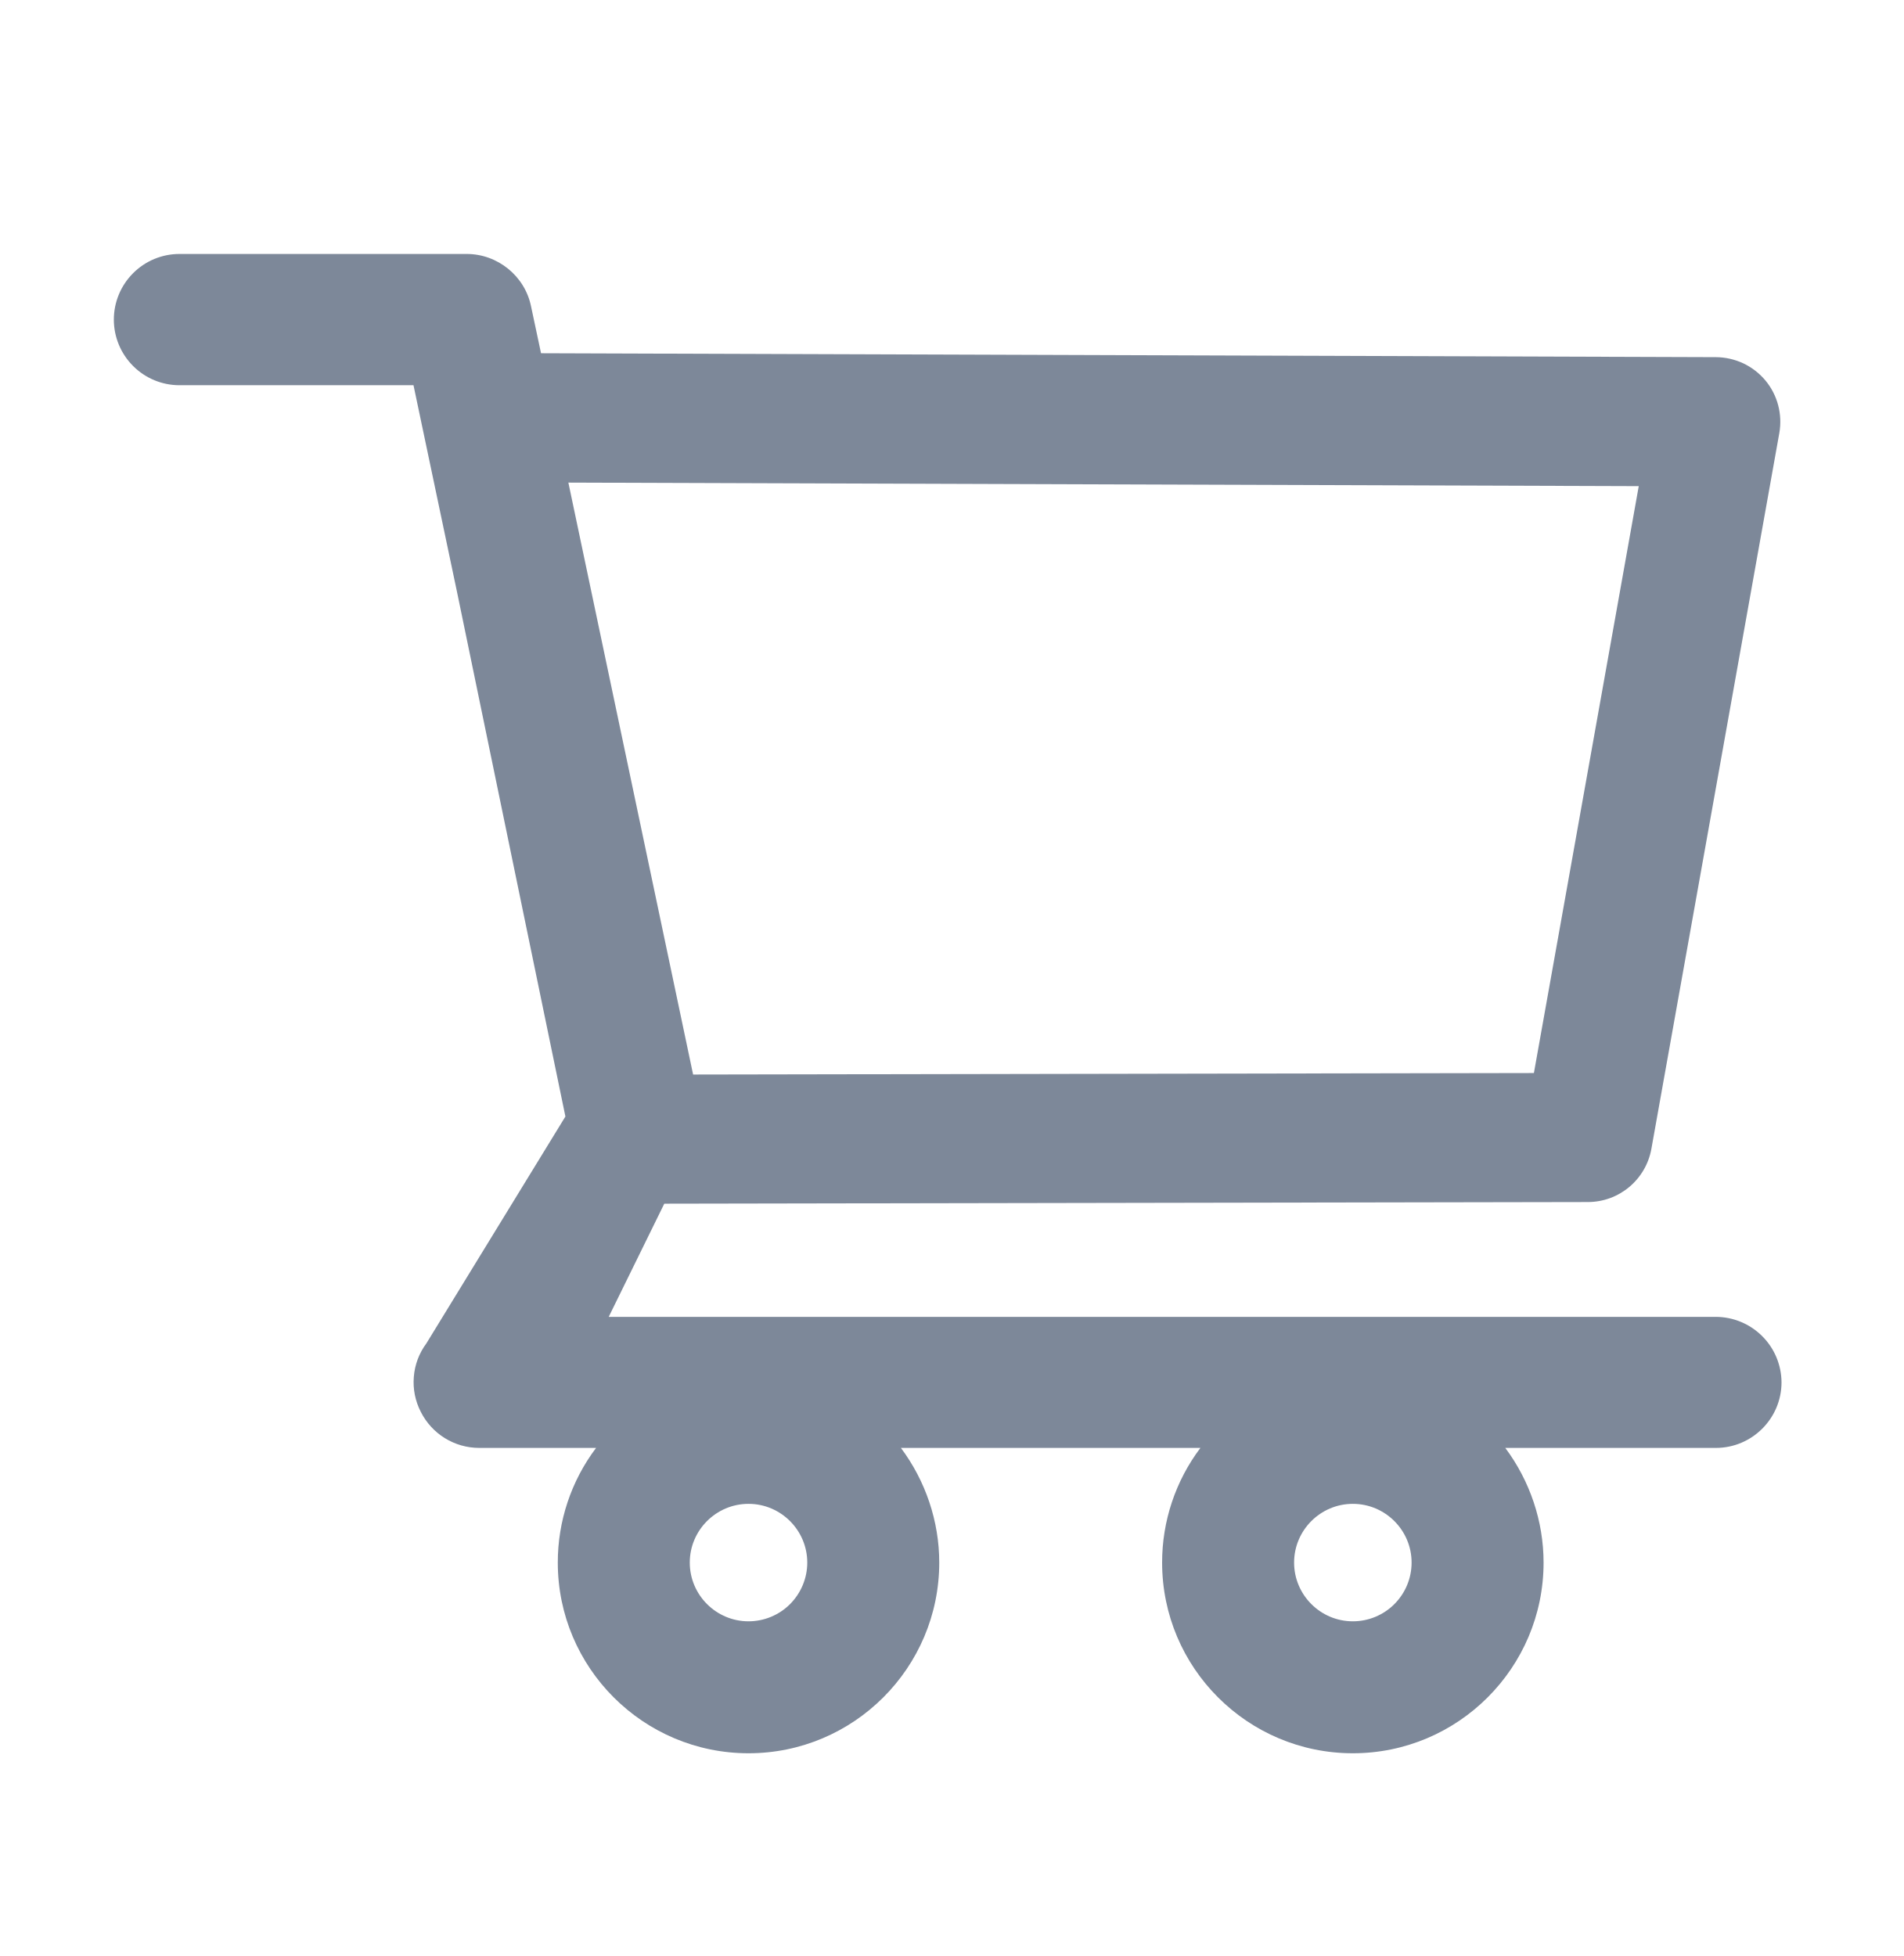
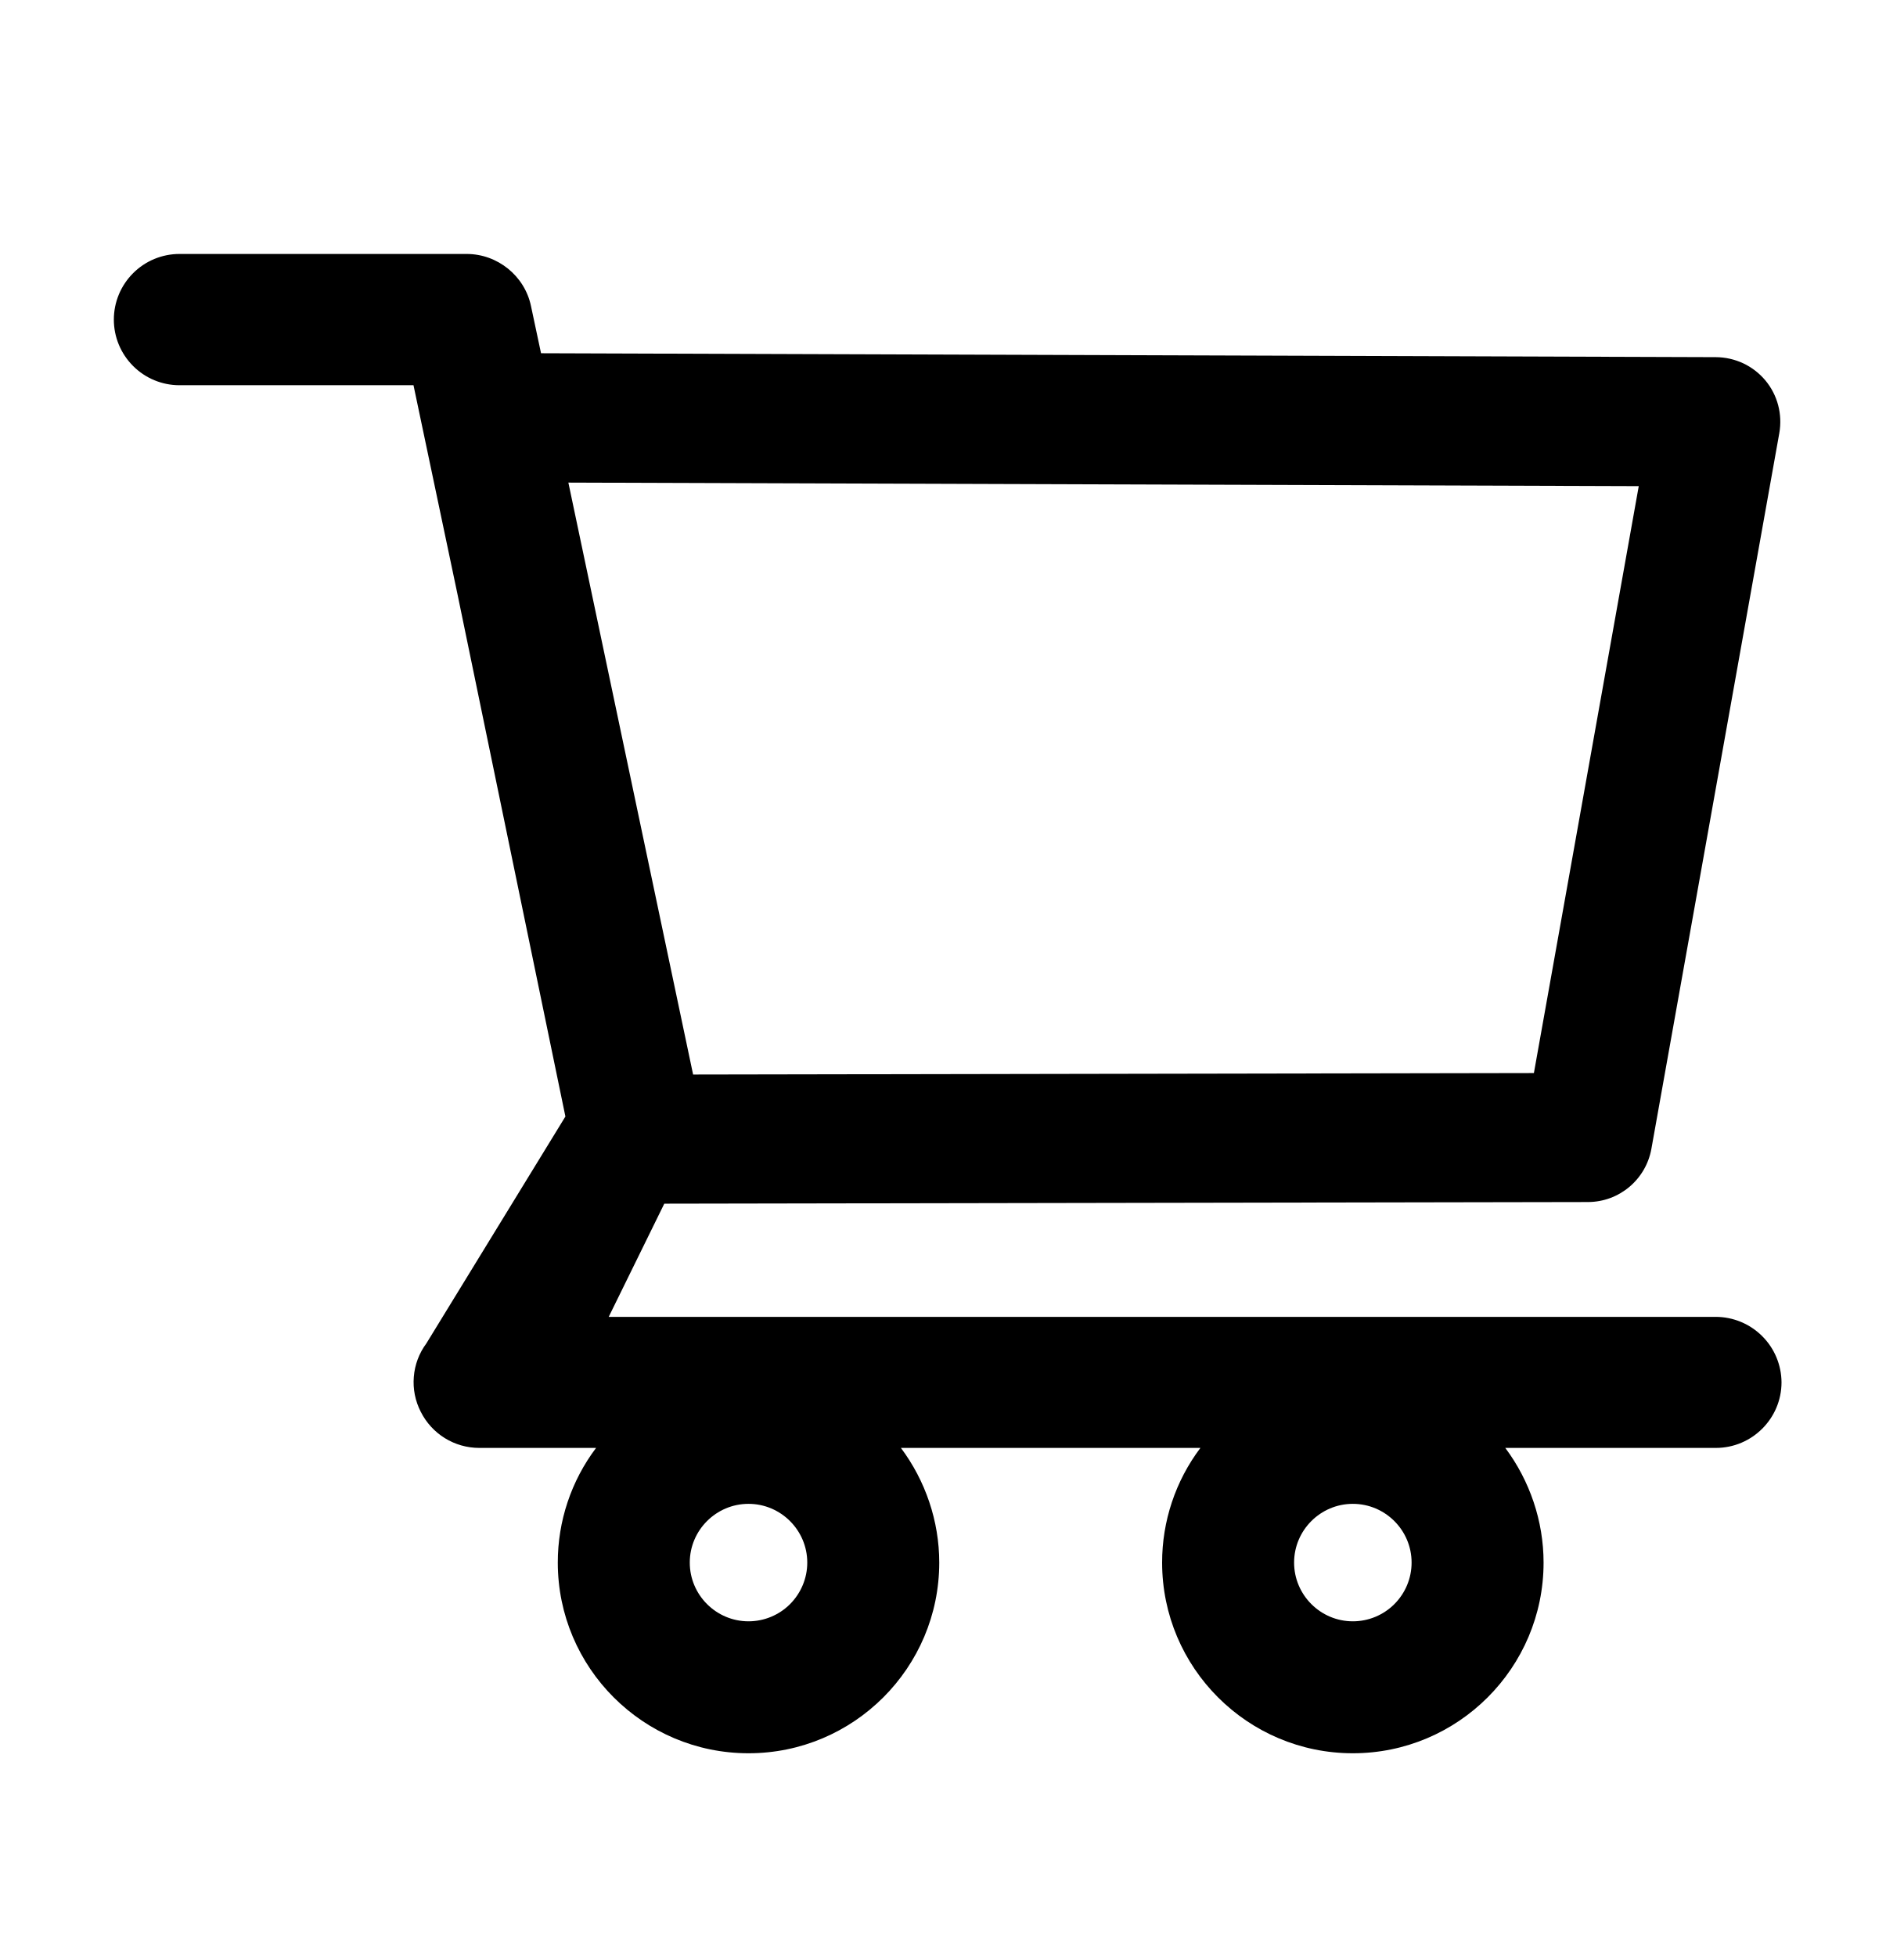
- <svg xmlns="http://www.w3.org/2000/svg" width="36" height="37" viewBox="0 0 36 37" fill="none">
-   <path d="M32.447 24.91H11.512L12.563 22.769L30.029 22.738C30.619 22.738 31.125 22.316 31.231 21.732L33.65 8.194C33.713 7.838 33.618 7.473 33.386 7.195C33.271 7.058 33.128 6.948 32.967 6.872C32.805 6.797 32.629 6.757 32.451 6.756L10.232 6.682L10.042 5.789C9.923 5.219 9.41 4.804 8.826 4.804H3.394C3.065 4.804 2.749 4.935 2.517 5.168C2.284 5.401 2.153 5.716 2.153 6.046C2.153 6.375 2.284 6.69 2.517 6.923C2.749 7.156 3.065 7.287 3.394 7.287H7.82L8.65 11.231L10.693 21.12L8.063 25.413C7.926 25.597 7.844 25.816 7.826 26.045C7.807 26.274 7.853 26.503 7.958 26.707C8.169 27.125 8.594 27.389 9.065 27.389H11.273C10.802 28.014 10.548 28.776 10.549 29.558C10.549 31.548 12.166 33.165 14.156 33.165C16.145 33.165 17.763 31.548 17.763 29.558C17.763 28.774 17.503 28.011 17.038 27.389H22.702C22.231 28.014 21.977 28.776 21.978 29.558C21.978 31.548 23.595 33.165 25.585 33.165C27.575 33.165 29.192 31.548 29.192 29.558C29.192 28.774 28.932 28.011 28.468 27.389H32.451C33.133 27.389 33.692 26.833 33.692 26.148C33.69 25.819 33.558 25.504 33.325 25.273C33.092 25.041 32.776 24.91 32.447 24.91ZM10.749 9.129L30.992 9.196L29.009 20.298L13.108 20.326L10.749 9.129ZM14.156 30.669C13.544 30.669 13.045 30.17 13.045 29.558C13.045 28.946 13.544 28.447 14.156 28.447C14.767 28.447 15.267 28.946 15.267 29.558C15.267 29.853 15.149 30.135 14.941 30.344C14.733 30.552 14.45 30.669 14.156 30.669ZM25.585 30.669C24.973 30.669 24.474 30.17 24.474 29.558C24.474 28.946 24.973 28.447 25.585 28.447C26.197 28.447 26.696 28.946 26.696 29.558C26.696 29.853 26.579 30.135 26.37 30.344C26.162 30.552 25.88 30.669 25.585 30.669Z" fill="#7D8899" />
+ <svg xmlns="http://www.w3.org/2000/svg" width="36" height="37" viewBox="0 0 36 37">
+   <path d="M32.447 24.91H11.512L12.563 22.769L30.029 22.738C30.619 22.738 31.125 22.316 31.231 21.732L33.65 8.194C33.713 7.838 33.618 7.473 33.386 7.195C33.271 7.058 33.128 6.948 32.967 6.872C32.805 6.797 32.629 6.757 32.451 6.756L10.232 6.682L10.042 5.789C9.923 5.219 9.41 4.804 8.826 4.804H3.394C3.065 4.804 2.749 4.935 2.517 5.168C2.284 5.401 2.153 5.716 2.153 6.046C2.153 6.375 2.284 6.69 2.517 6.923C2.749 7.156 3.065 7.287 3.394 7.287H7.82L8.65 11.231L10.693 21.12L8.063 25.413C7.926 25.597 7.844 25.816 7.826 26.045C7.807 26.274 7.853 26.503 7.958 26.707C8.169 27.125 8.594 27.389 9.065 27.389H11.273C10.802 28.014 10.548 28.776 10.549 29.558C10.549 31.548 12.166 33.165 14.156 33.165C16.145 33.165 17.763 31.548 17.763 29.558C17.763 28.774 17.503 28.011 17.038 27.389H22.702C22.231 28.014 21.977 28.776 21.978 29.558C21.978 31.548 23.595 33.165 25.585 33.165C27.575 33.165 29.192 31.548 29.192 29.558C29.192 28.774 28.932 28.011 28.468 27.389H32.451C33.133 27.389 33.692 26.833 33.692 26.148C33.69 25.819 33.558 25.504 33.325 25.273C33.092 25.041 32.776 24.91 32.447 24.91ZM10.749 9.129L30.992 9.196L29.009 20.298L13.108 20.326L10.749 9.129ZM14.156 30.669C13.544 30.669 13.045 30.17 13.045 29.558C13.045 28.946 13.544 28.447 14.156 28.447C14.767 28.447 15.267 28.946 15.267 29.558C15.267 29.853 15.149 30.135 14.941 30.344C14.733 30.552 14.45 30.669 14.156 30.669ZM25.585 30.669C24.973 30.669 24.474 30.17 24.474 29.558C24.474 28.946 24.973 28.447 25.585 28.447C26.197 28.447 26.696 28.946 26.696 29.558C26.696 29.853 26.579 30.135 26.37 30.344C26.162 30.552 25.88 30.669 25.585 30.669Z" />
</svg>
